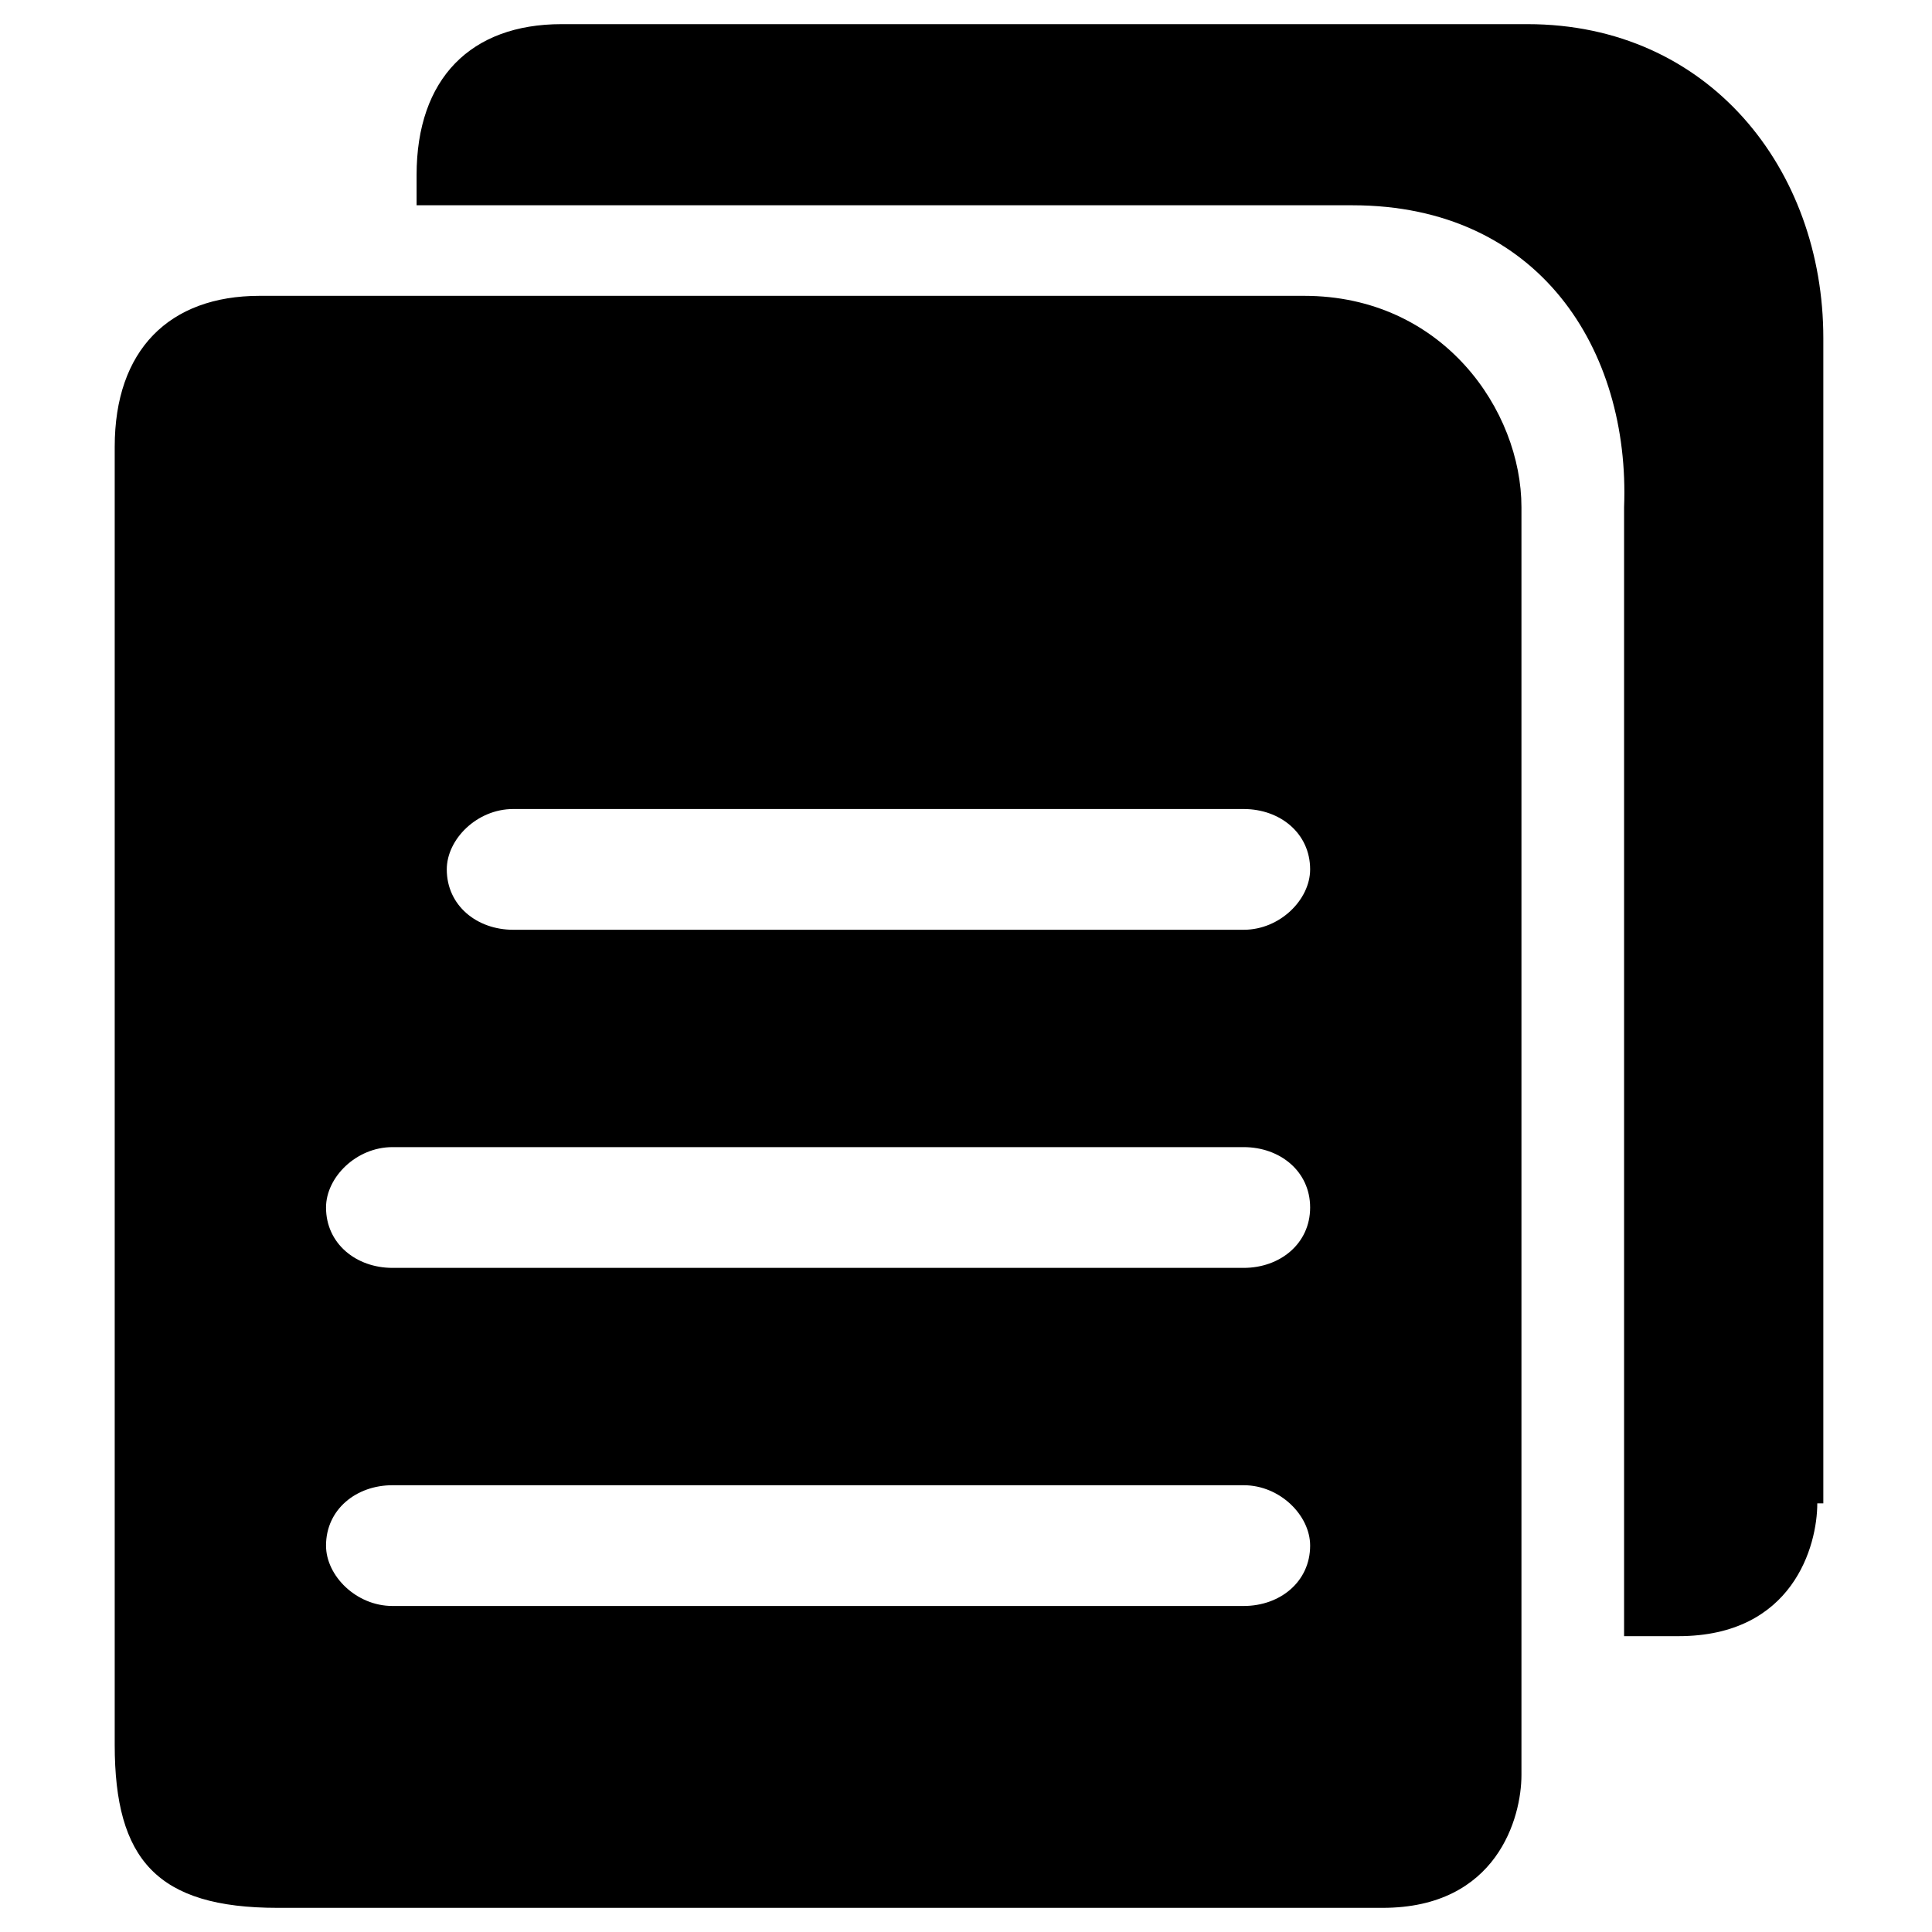
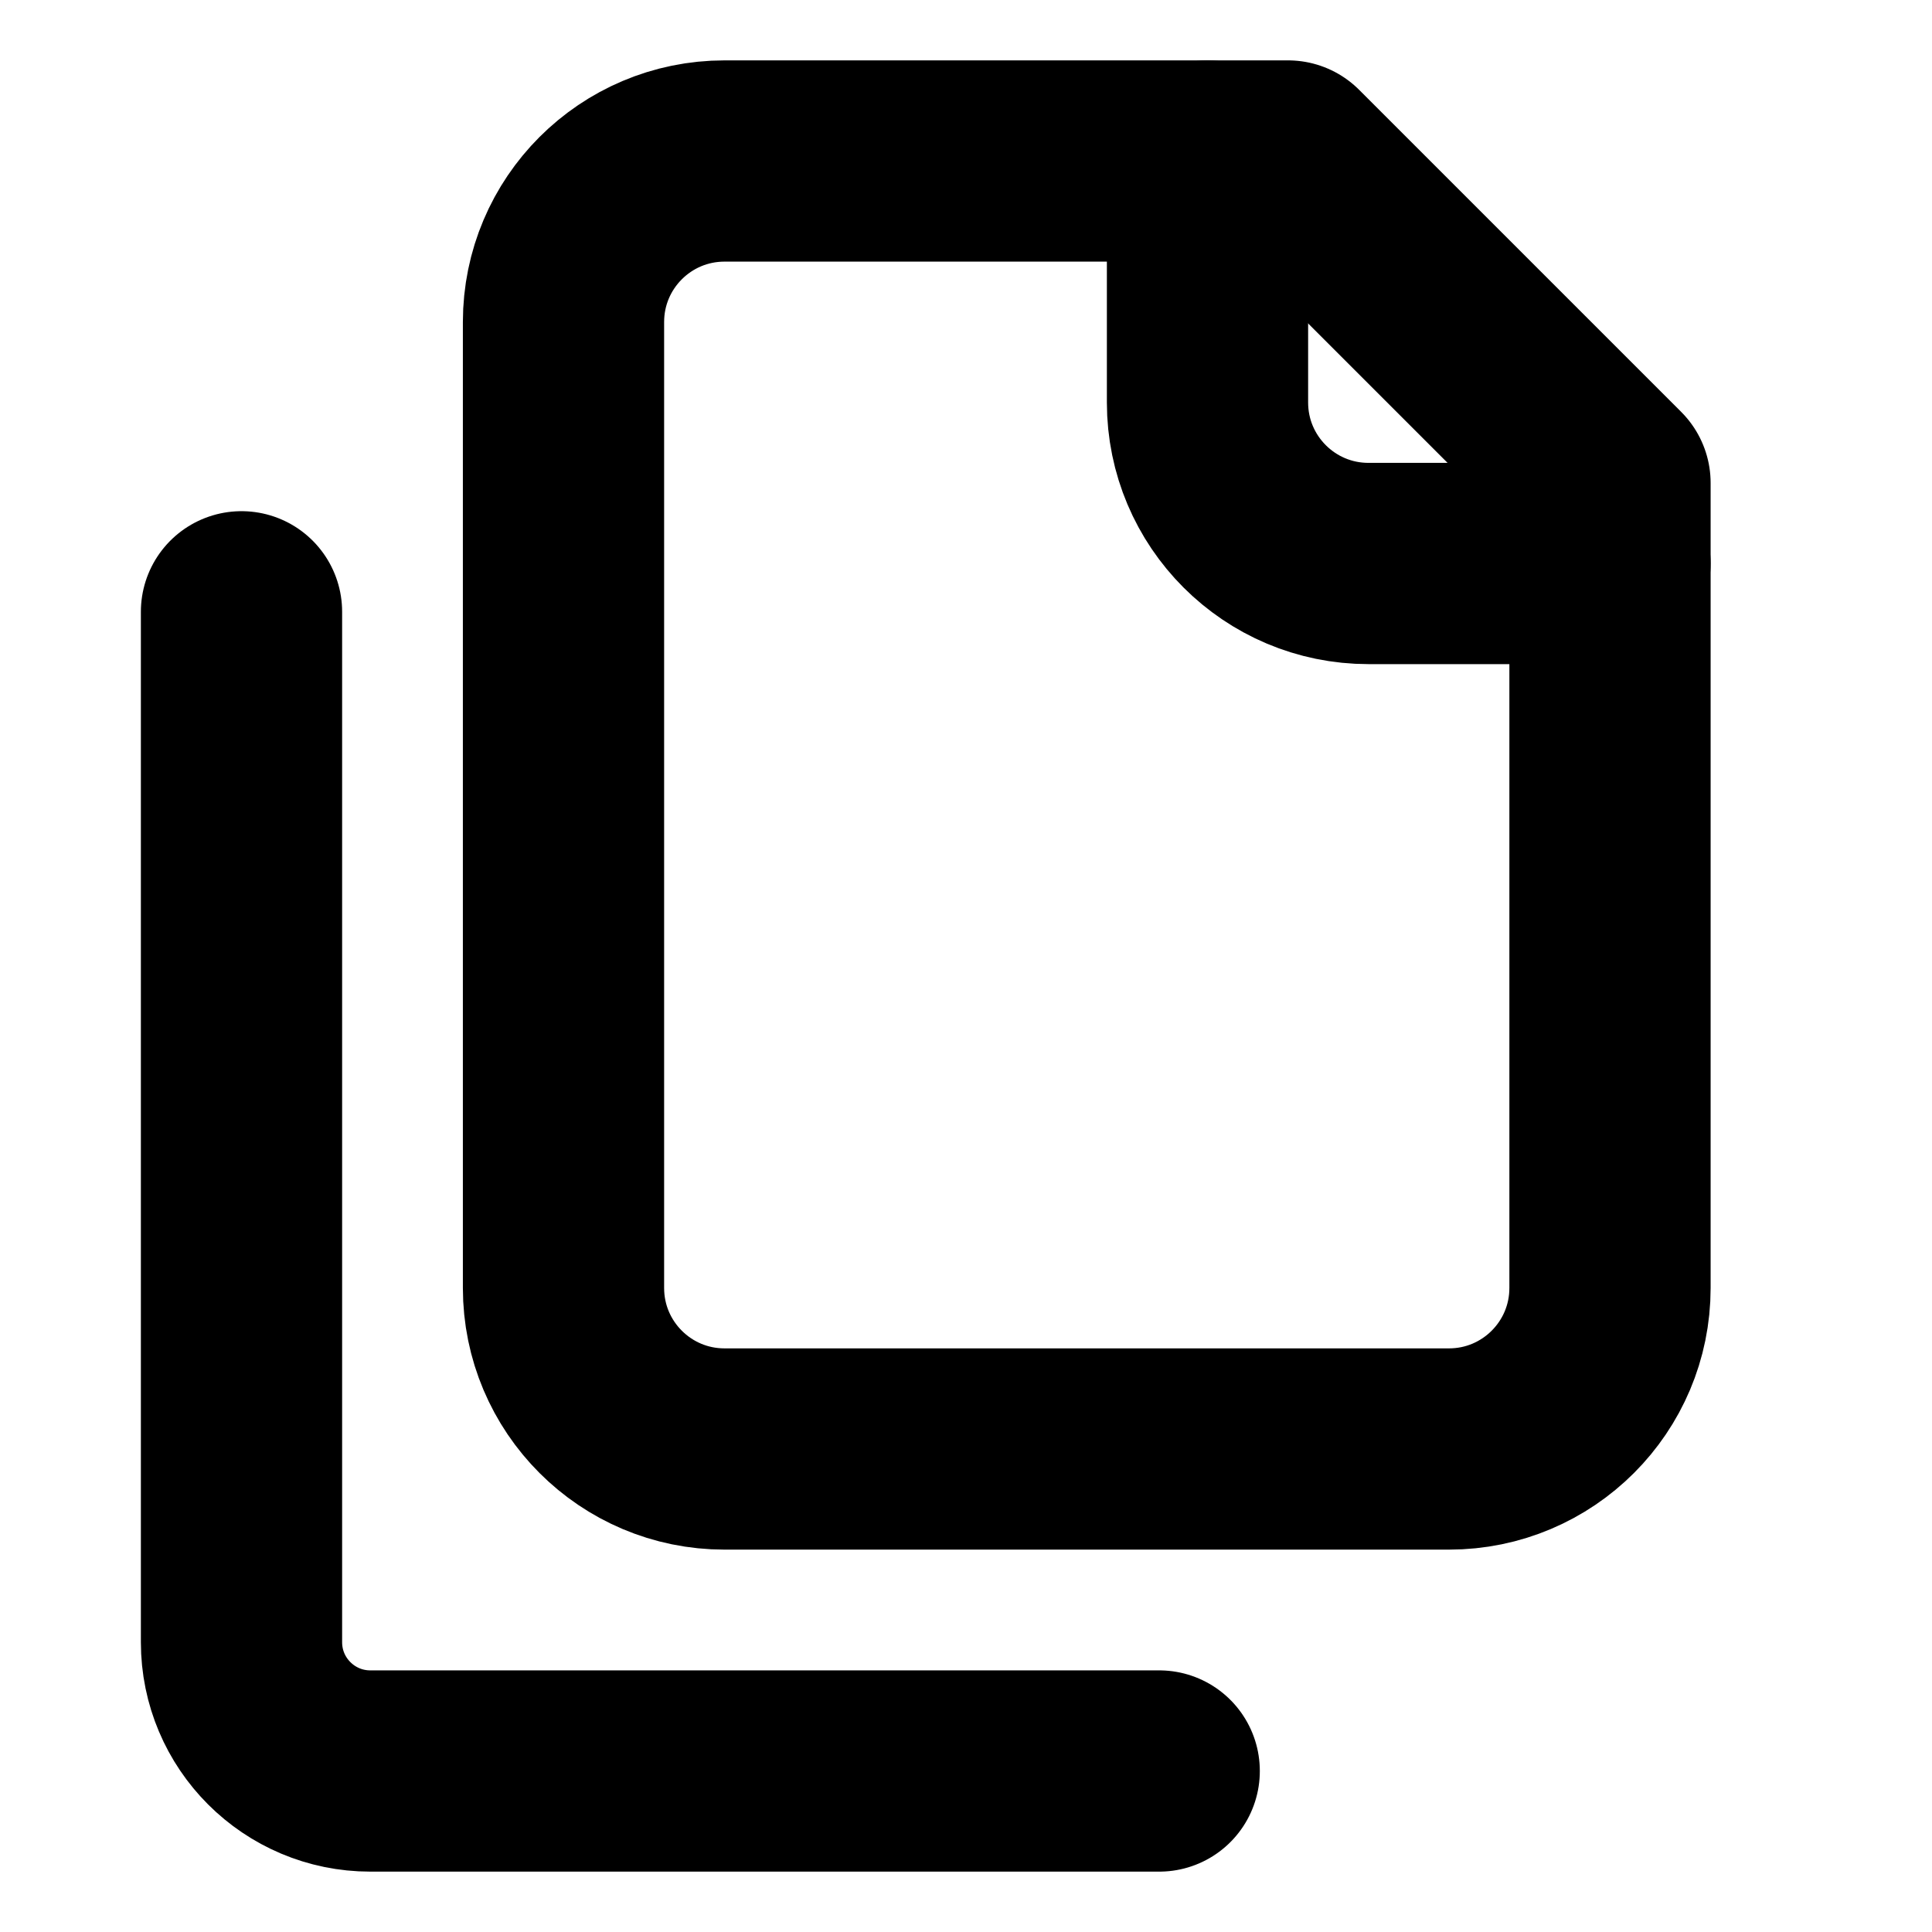
- <svg xmlns="http://www.w3.org/2000/svg" class="icon" width="200px" height="200.00px" viewBox="0 0 1024 1024" version="1.1">
-   <path d="M963.2 796.8c0 22.4-12.8 70.4-73.6 70.4h-28.8V268.8c3.2-83.2-44.8-160-144-160H220.8v-16c0-51.2 28.8-80 76.8-80h512c96 0 156.8 76.8 156.8 166.4v617.6z" />
-   <path d="M806.4 940.8c0 22.4-12.8 70.4-73.6 70.4H147.2c-64 0-86.4-25.6-86.4-86.4V236.8c0-51.2 28.8-80 76.8-80h553.6c73.6 0 115.2 60.8 115.2 112v672z m-112-480c0-19.2-16-32-35.2-32H272c-19.2 0-35.2 16-35.2 32 0 19.2 16 32 35.2 32h387.2c19.2 0 35.2-16 35.2-32z m0 179.2c0-19.2-16-32-35.2-32H208c-19.2 0-35.2 16-35.2 32 0 19.2 16 32 35.2 32h451.2c19.2 0 35.2-12.8 35.2-32z m0 179.2c0-16-16-32-35.2-32H208c-19.2 0-35.2 12.8-35.2 32 0 16 16 32 35.2 32h451.2c19.2 0 35.2-12.8 35.2-32z" />
+ <svg xmlns="http://www.w3.org/2000/svg" viewBox="0 0 24 24" fill="none" stroke="currentColor" stroke-width="2.5" stroke-linecap="round" stroke-linejoin="round" class="lucide lucide-files">
+   <path d="M20 7h-3a2 2 0 0 1-2-2V2" />
+   <path d="M9 18a2 2 0 0 1-2-2V4a2 2 0 0 1 2-2h7l4 4v10a2 2 0 0 1-2 2Z" />
+   <path d="M3 7.6v12.8A1.6 1.6 0 0 0 4.6 22h9.8" />
</svg>
